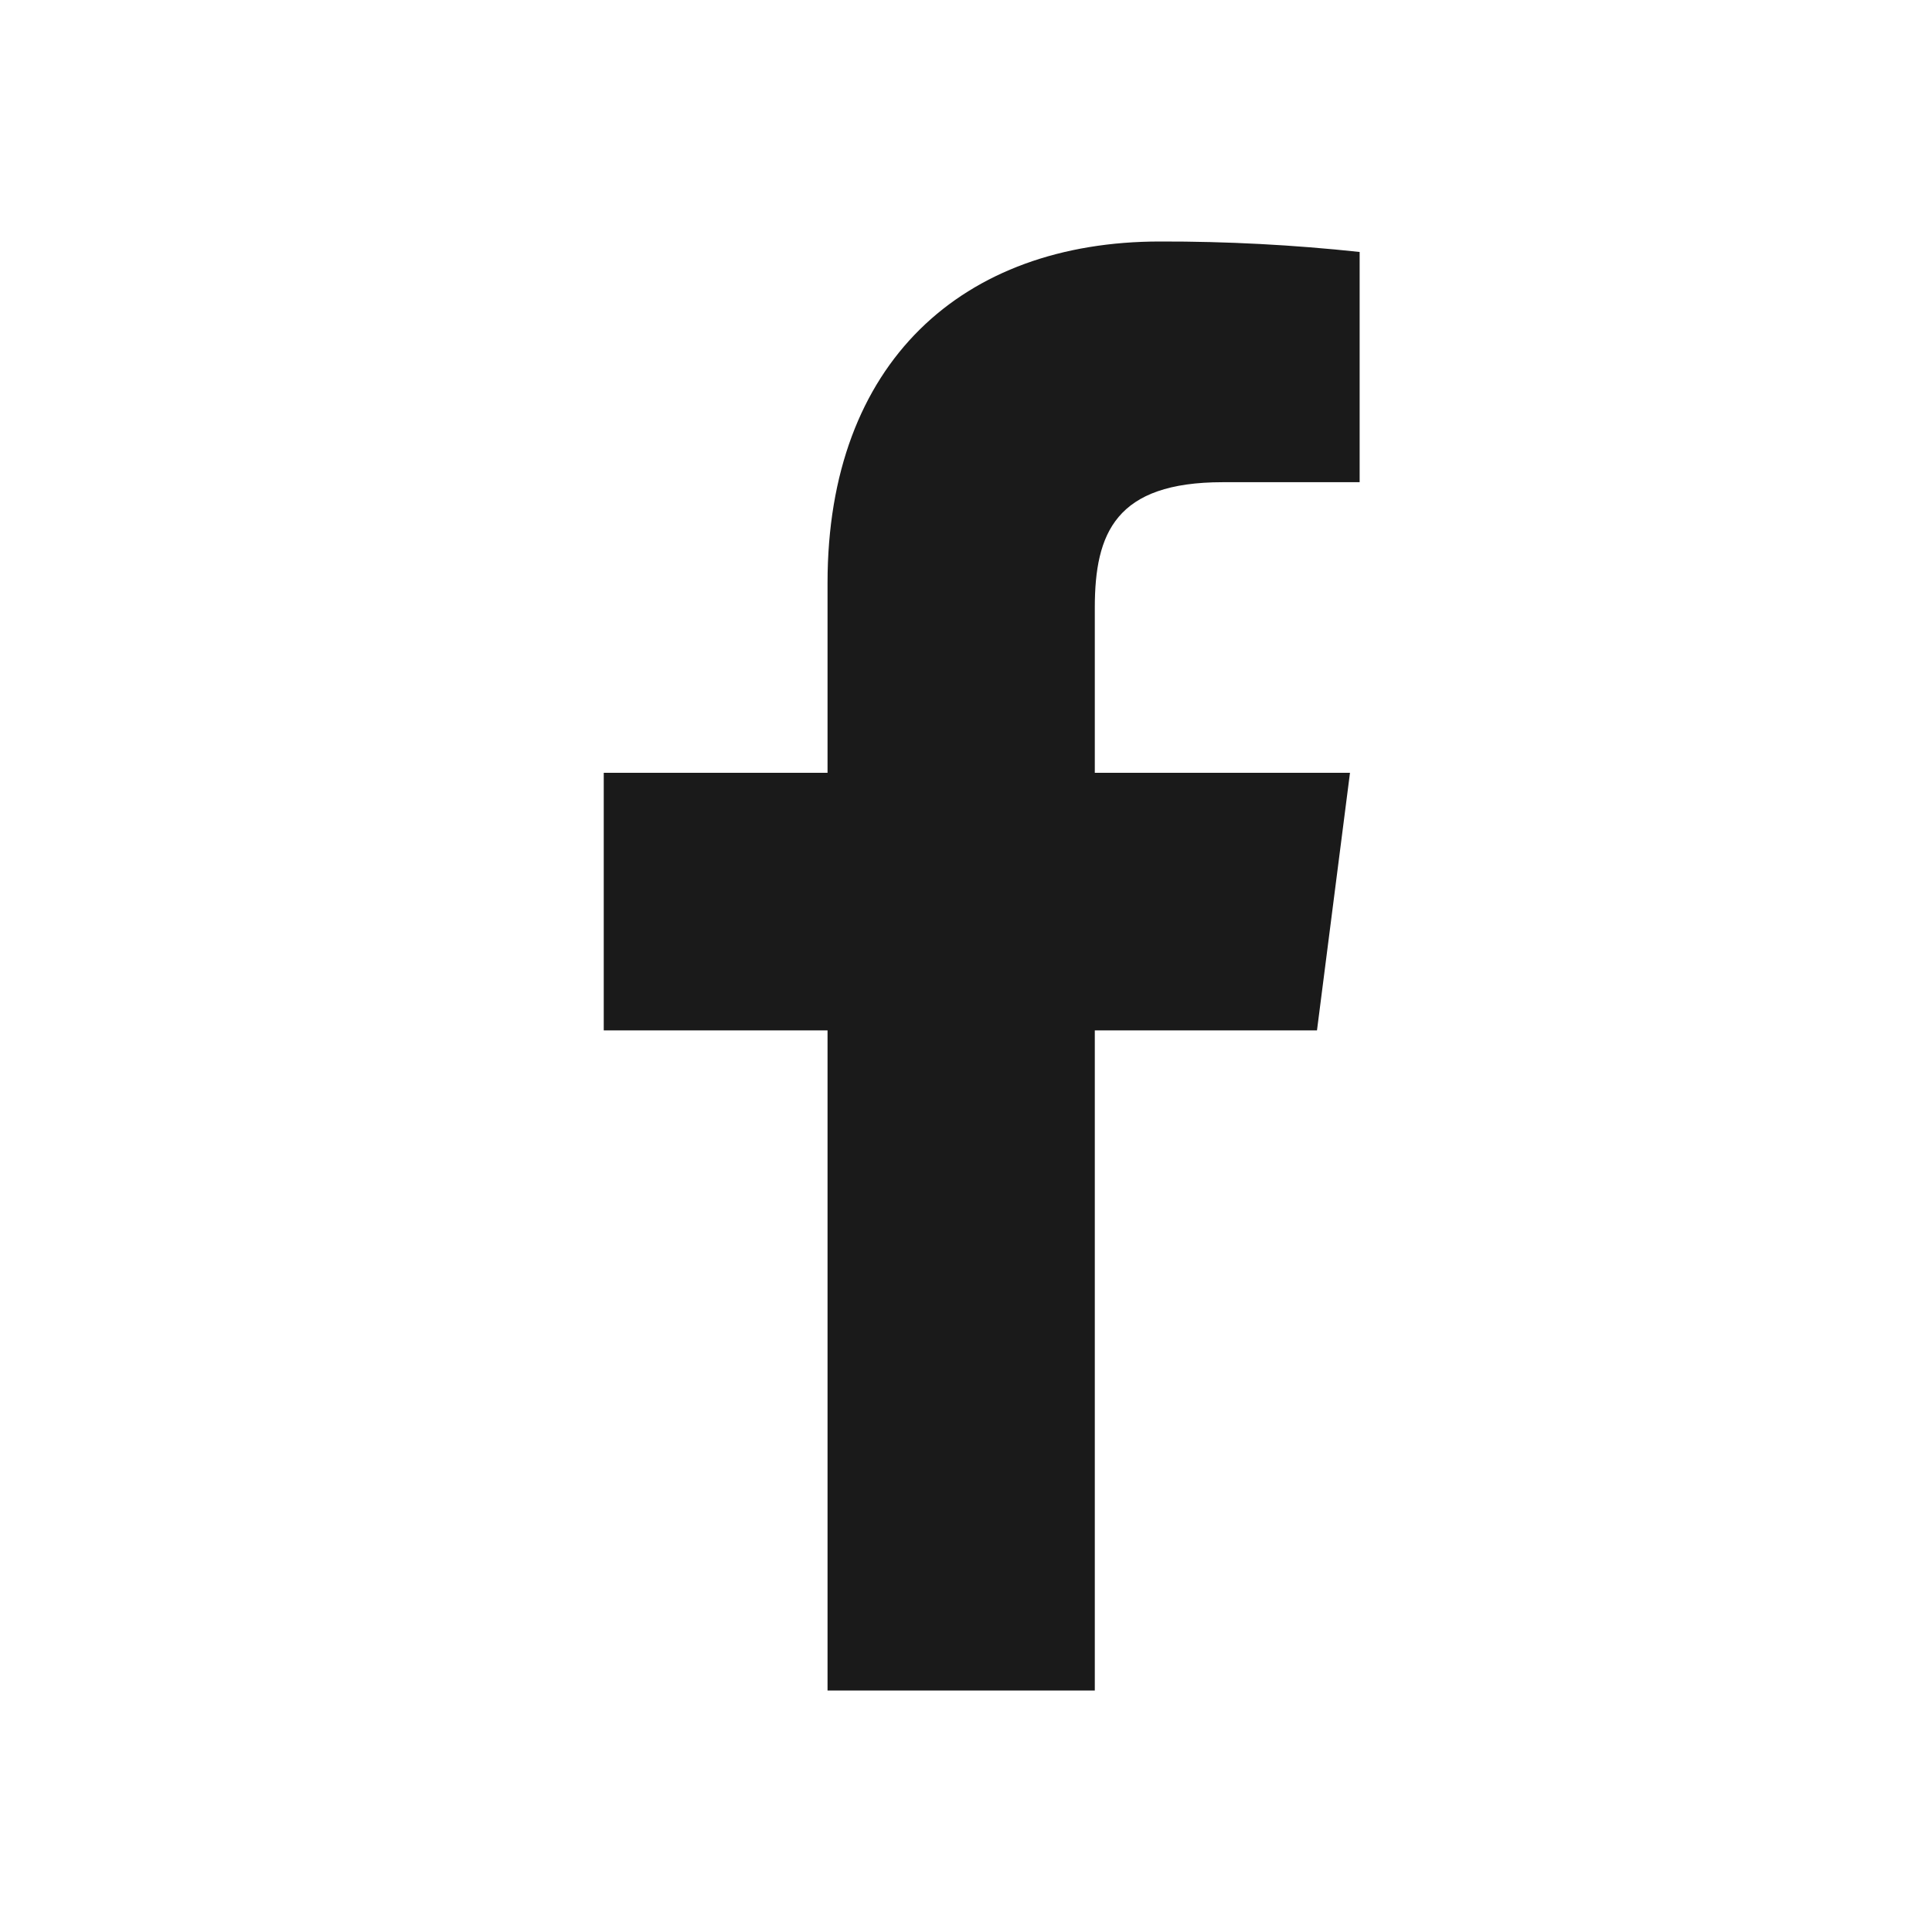
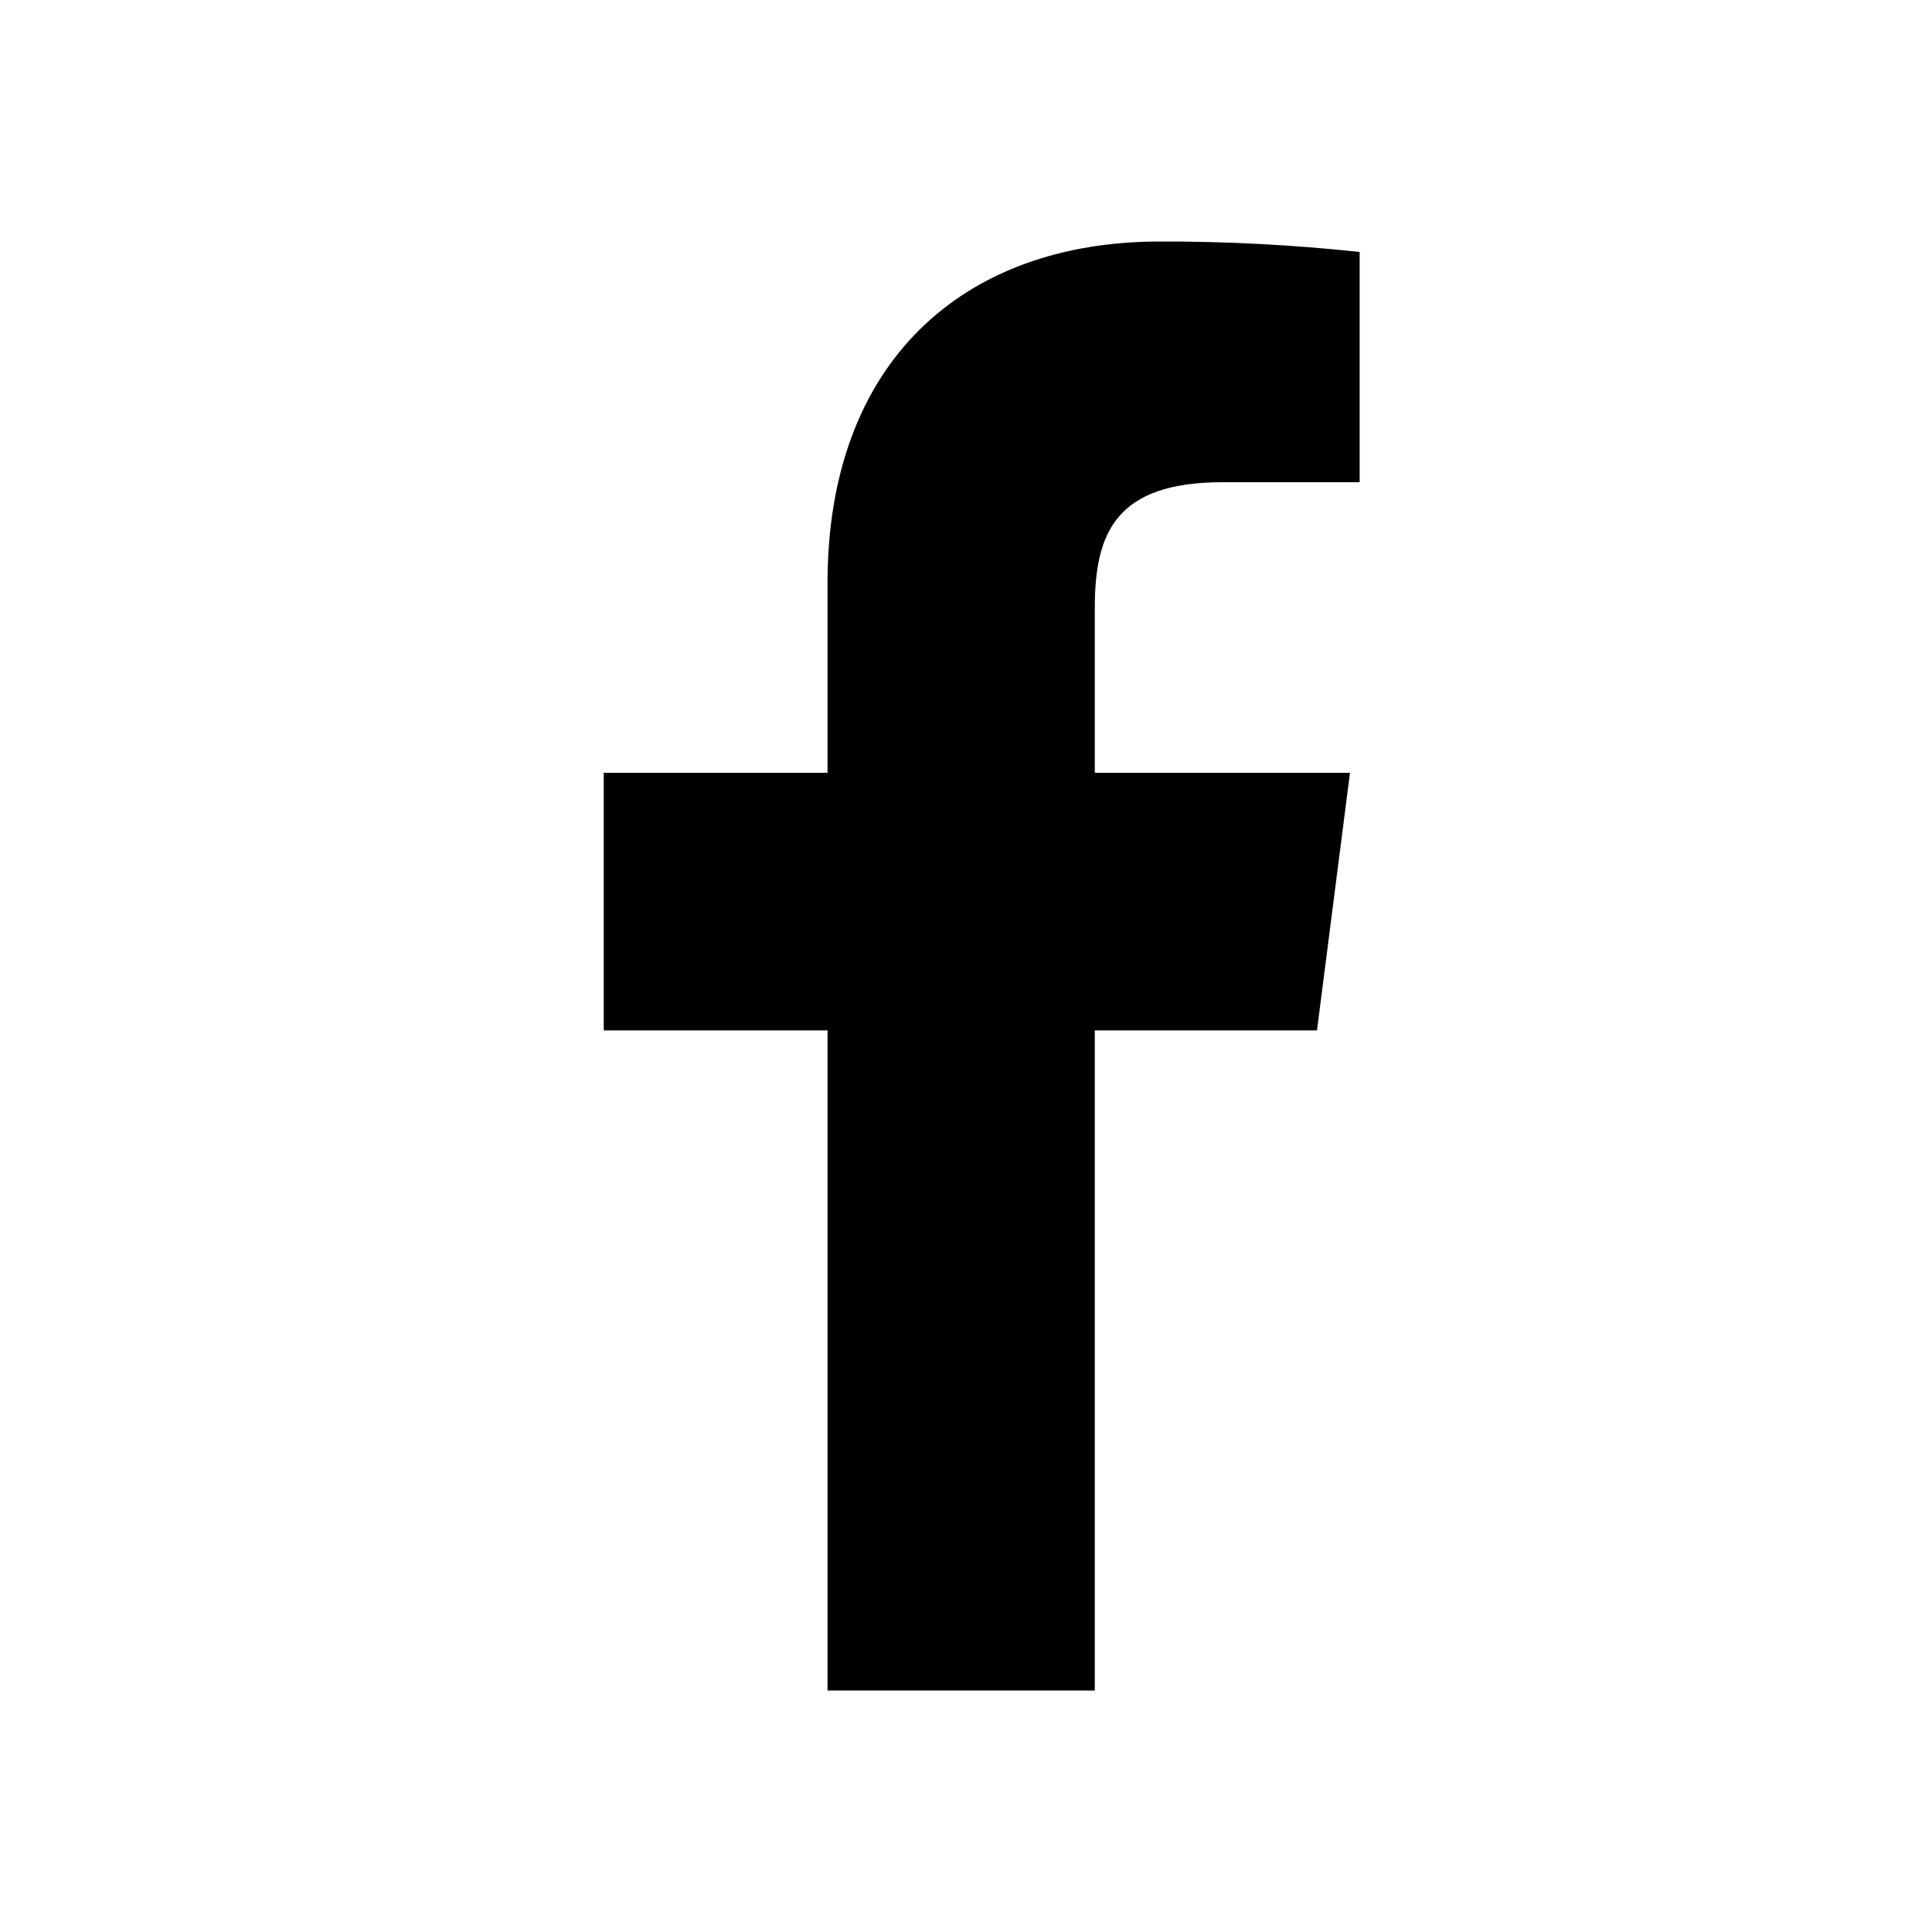
<svg xmlns="http://www.w3.org/2000/svg" viewBox="0 0 24 24" width="24" height="24" role="img" aria-label="Facebook">
-   <path fill="#1a1a1a" d="M13.6 21v-8.2h2.76l.41-3.2H13.6V7.55c0-.93.26-1.56 1.59-1.56h1.7V3.13A22.7 22.7 0 0 0 14.41 3c-2.45 0-4.13 1.5-4.13 4.24V9.6H7.5v3.2h2.78V21h3.32Z" />
+   <path fill="currentColor" d="M13.6 21v-8.2h2.76l.41-3.2H13.6V7.55c0-.93.26-1.56 1.59-1.56h1.7V3.13A22.7 22.7 0 0 0 14.41 3c-2.45 0-4.13 1.5-4.13 4.24V9.6H7.5v3.2h2.78V21h3.32Z" />
</svg>
